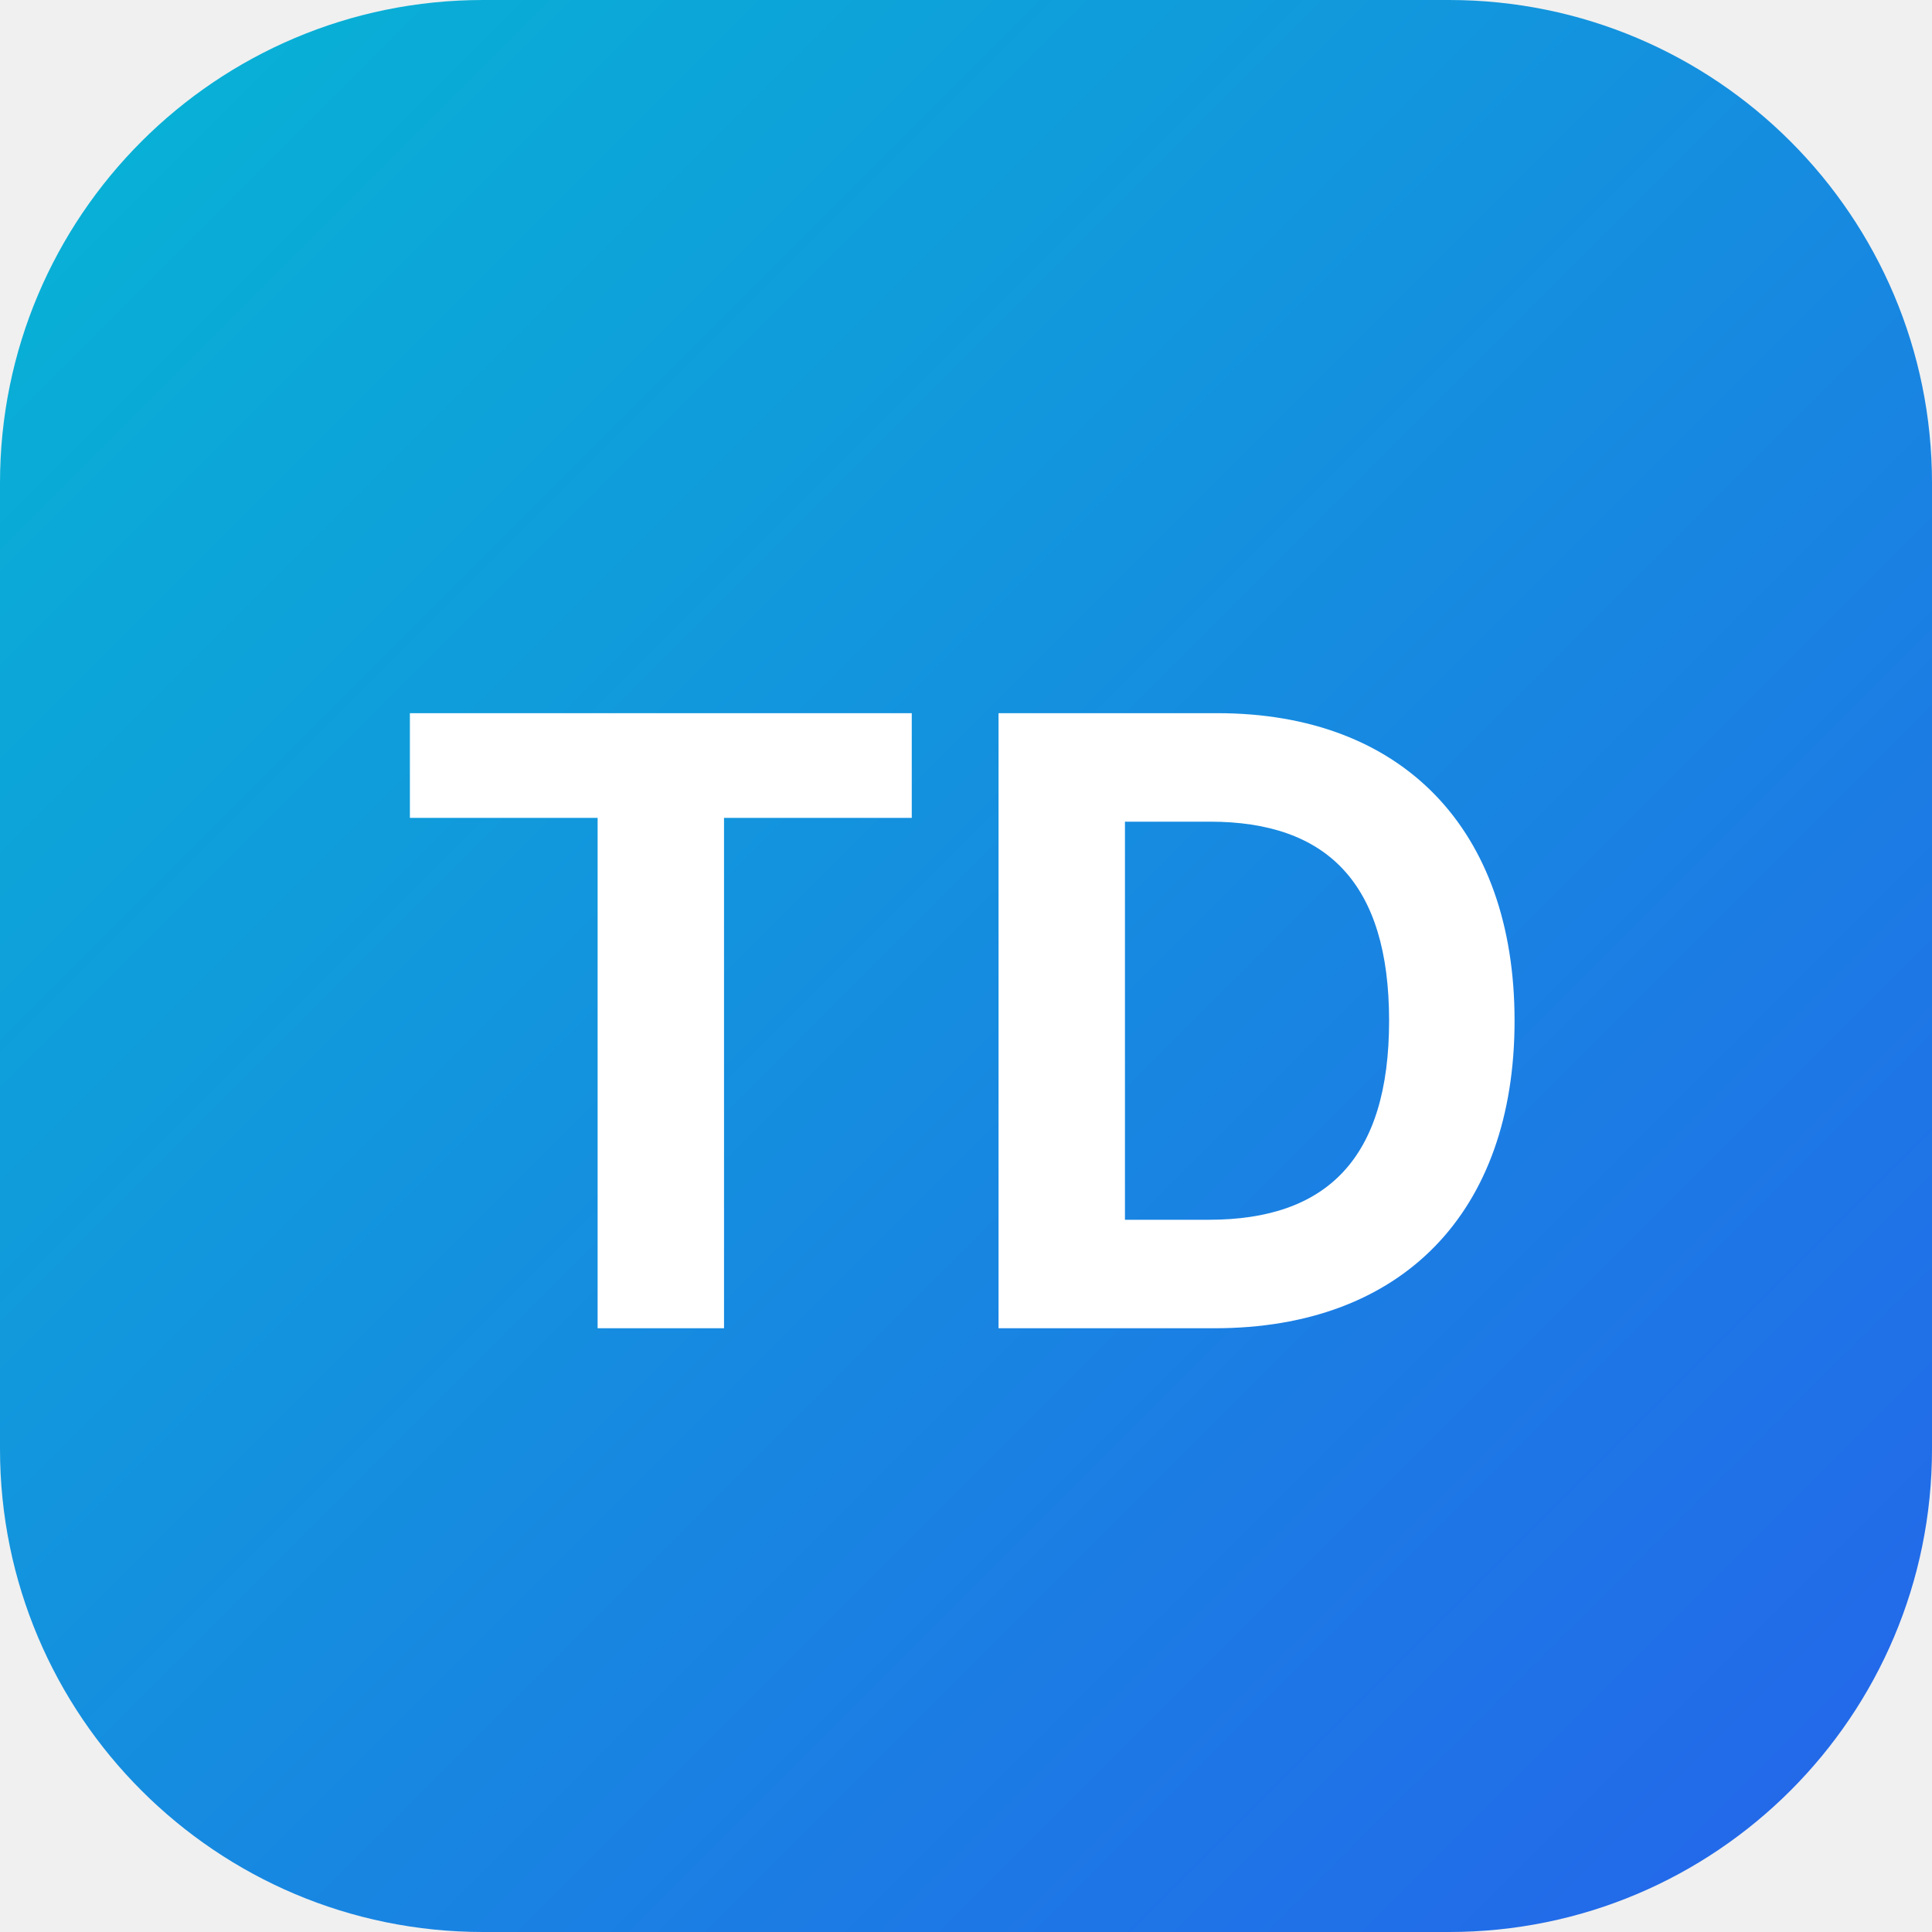
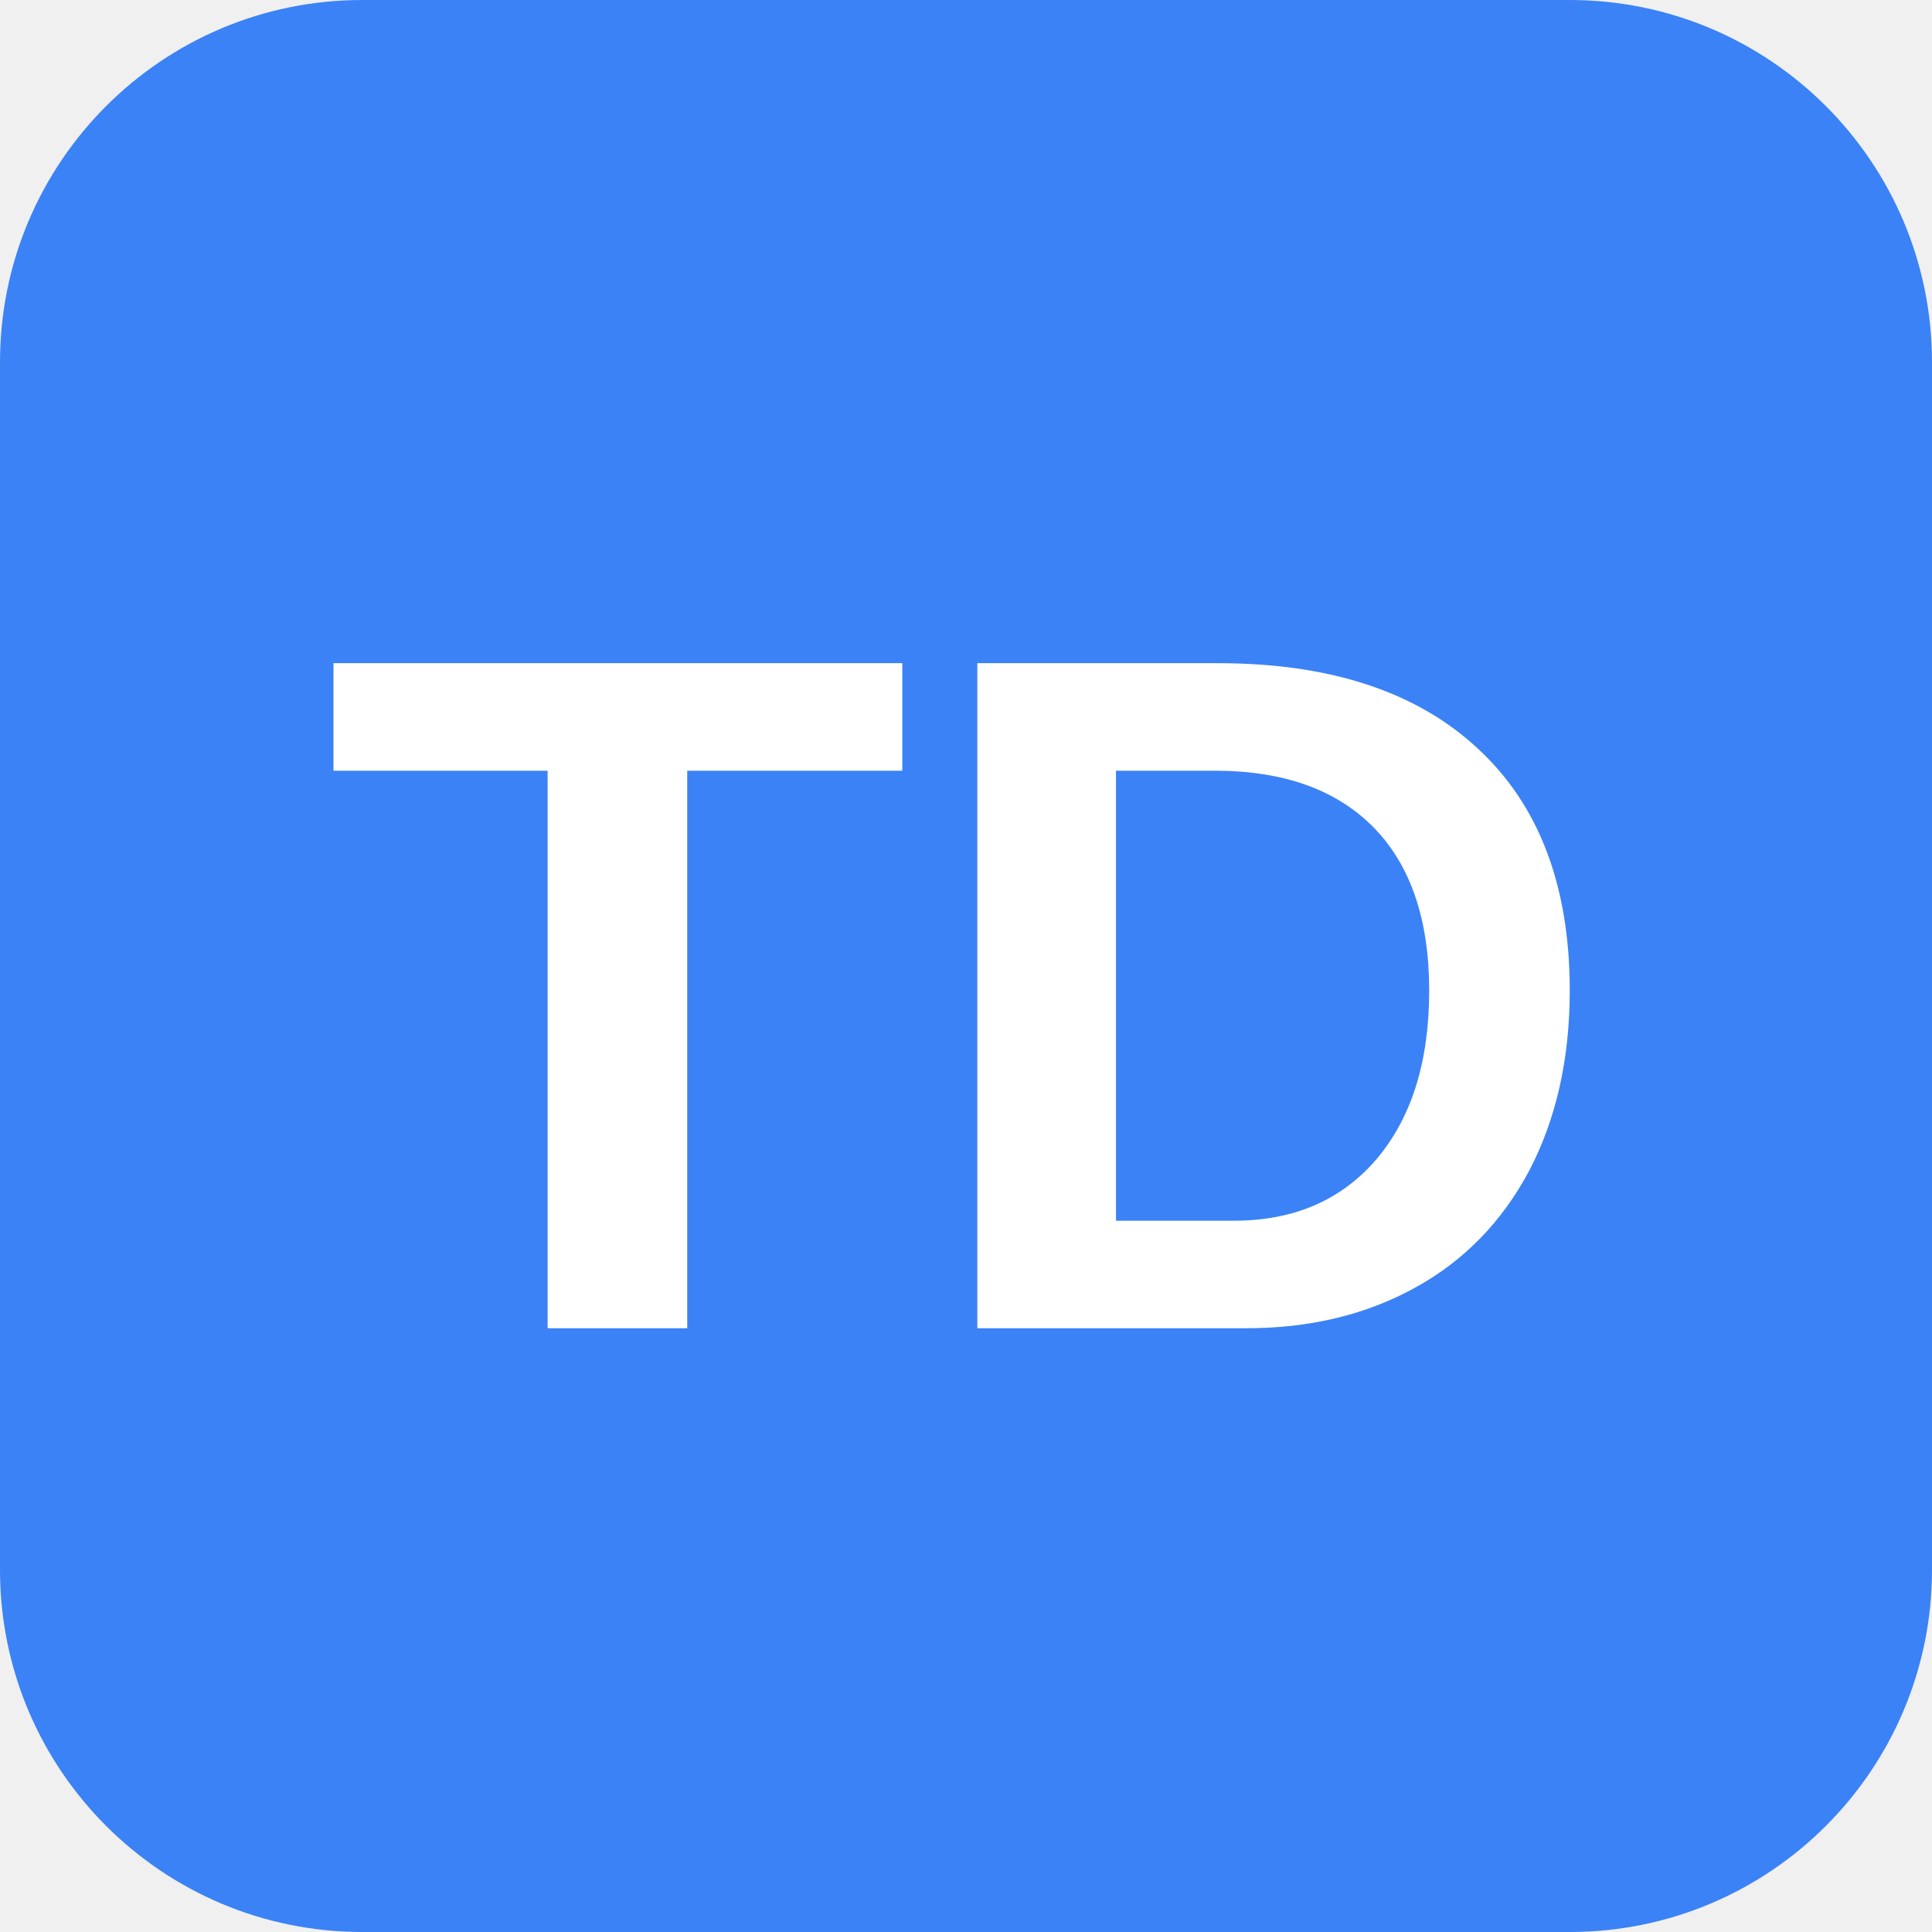
<svg xmlns="http://www.w3.org/2000/svg" width="32" height="32" viewBox="0 0 32 32" fill="none">
-   <rect width="32" height="32" rx="8" fill="url(#gradient)" />
-   <text x="16" y="22" font-family="system-ui, -apple-system, sans-serif" font-size="14" font-weight="bold" text-anchor="middle" fill="white">TD</text>
-   <defs>
-     <linearGradient id="gradient" x1="0%" y1="0%" x2="100%" y2="100%">
-       <stop offset="0%" style="stop-color:#06B6D4;stop-opacity:1" />
-       <stop offset="100%" style="stop-color:#2563EB;stop-opacity:1" />
-     </linearGradient>
-   </defs>
+   <rect width="32" height="32" rx="6" fill="#3B82F6" />
+   <text x="16" y="22" font-family="Arial, sans-serif" font-size="16" font-weight="bold" text-anchor="middle" fill="white">TD</text>
</svg>
